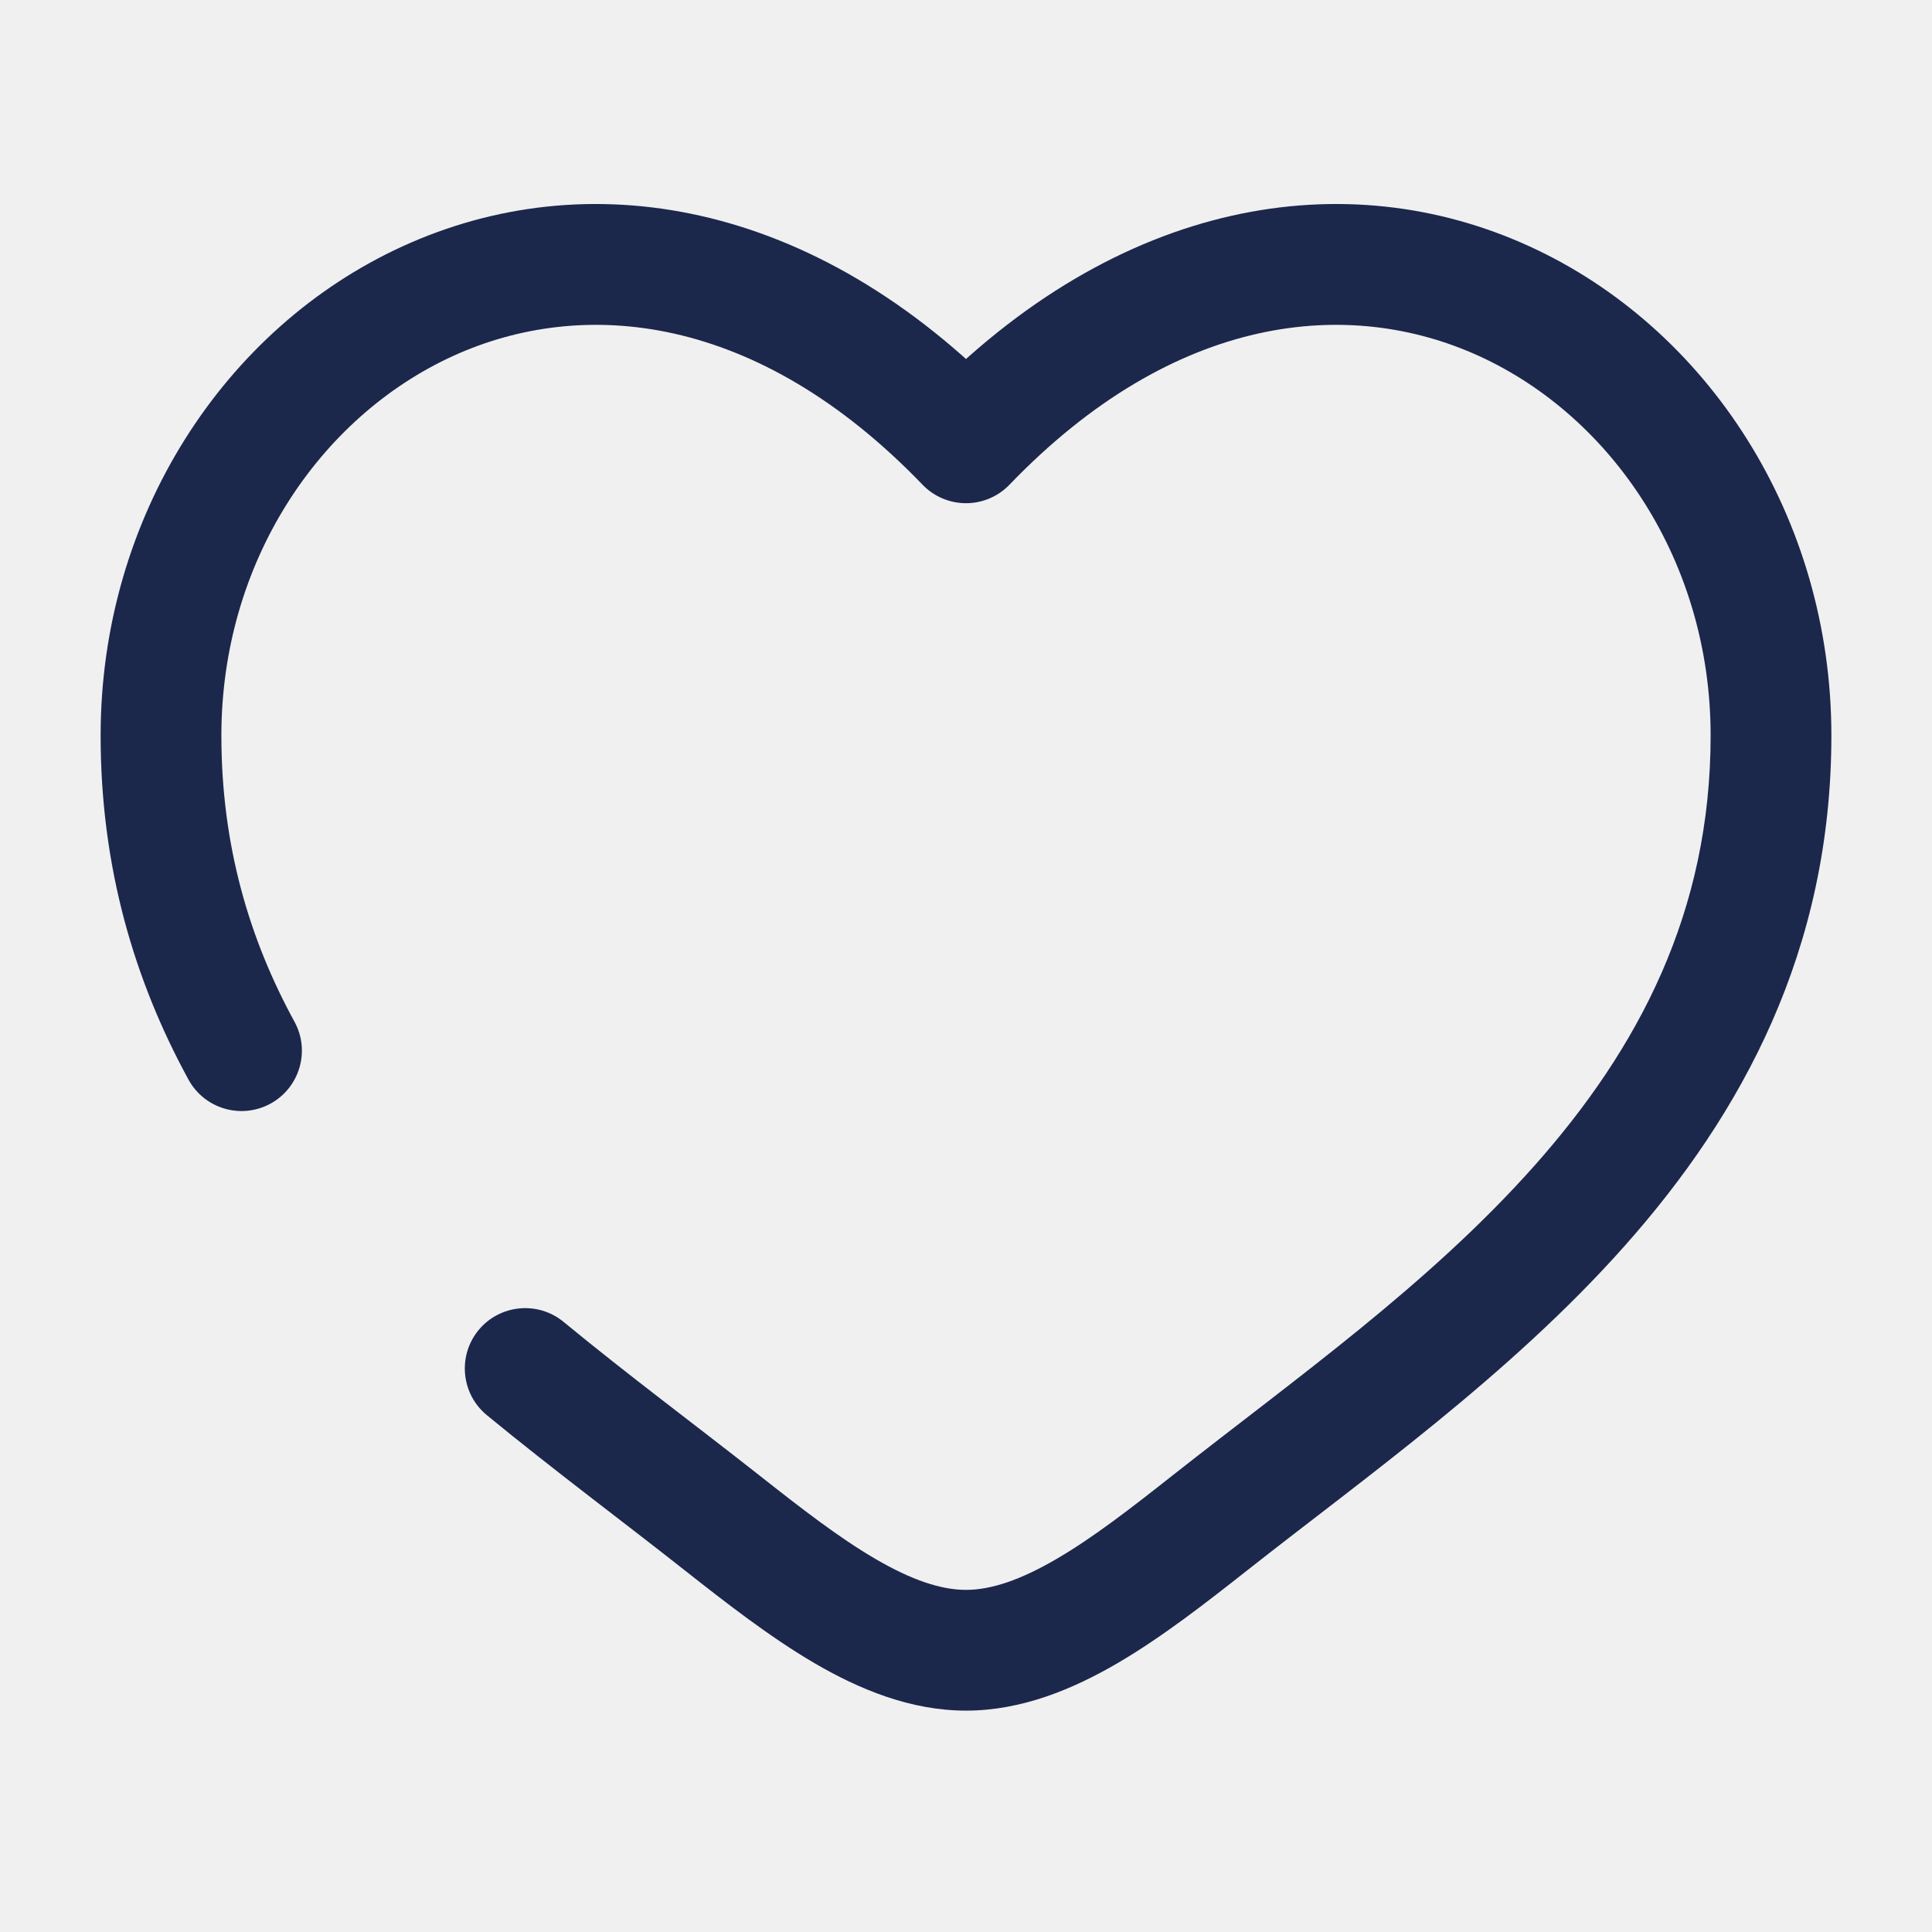
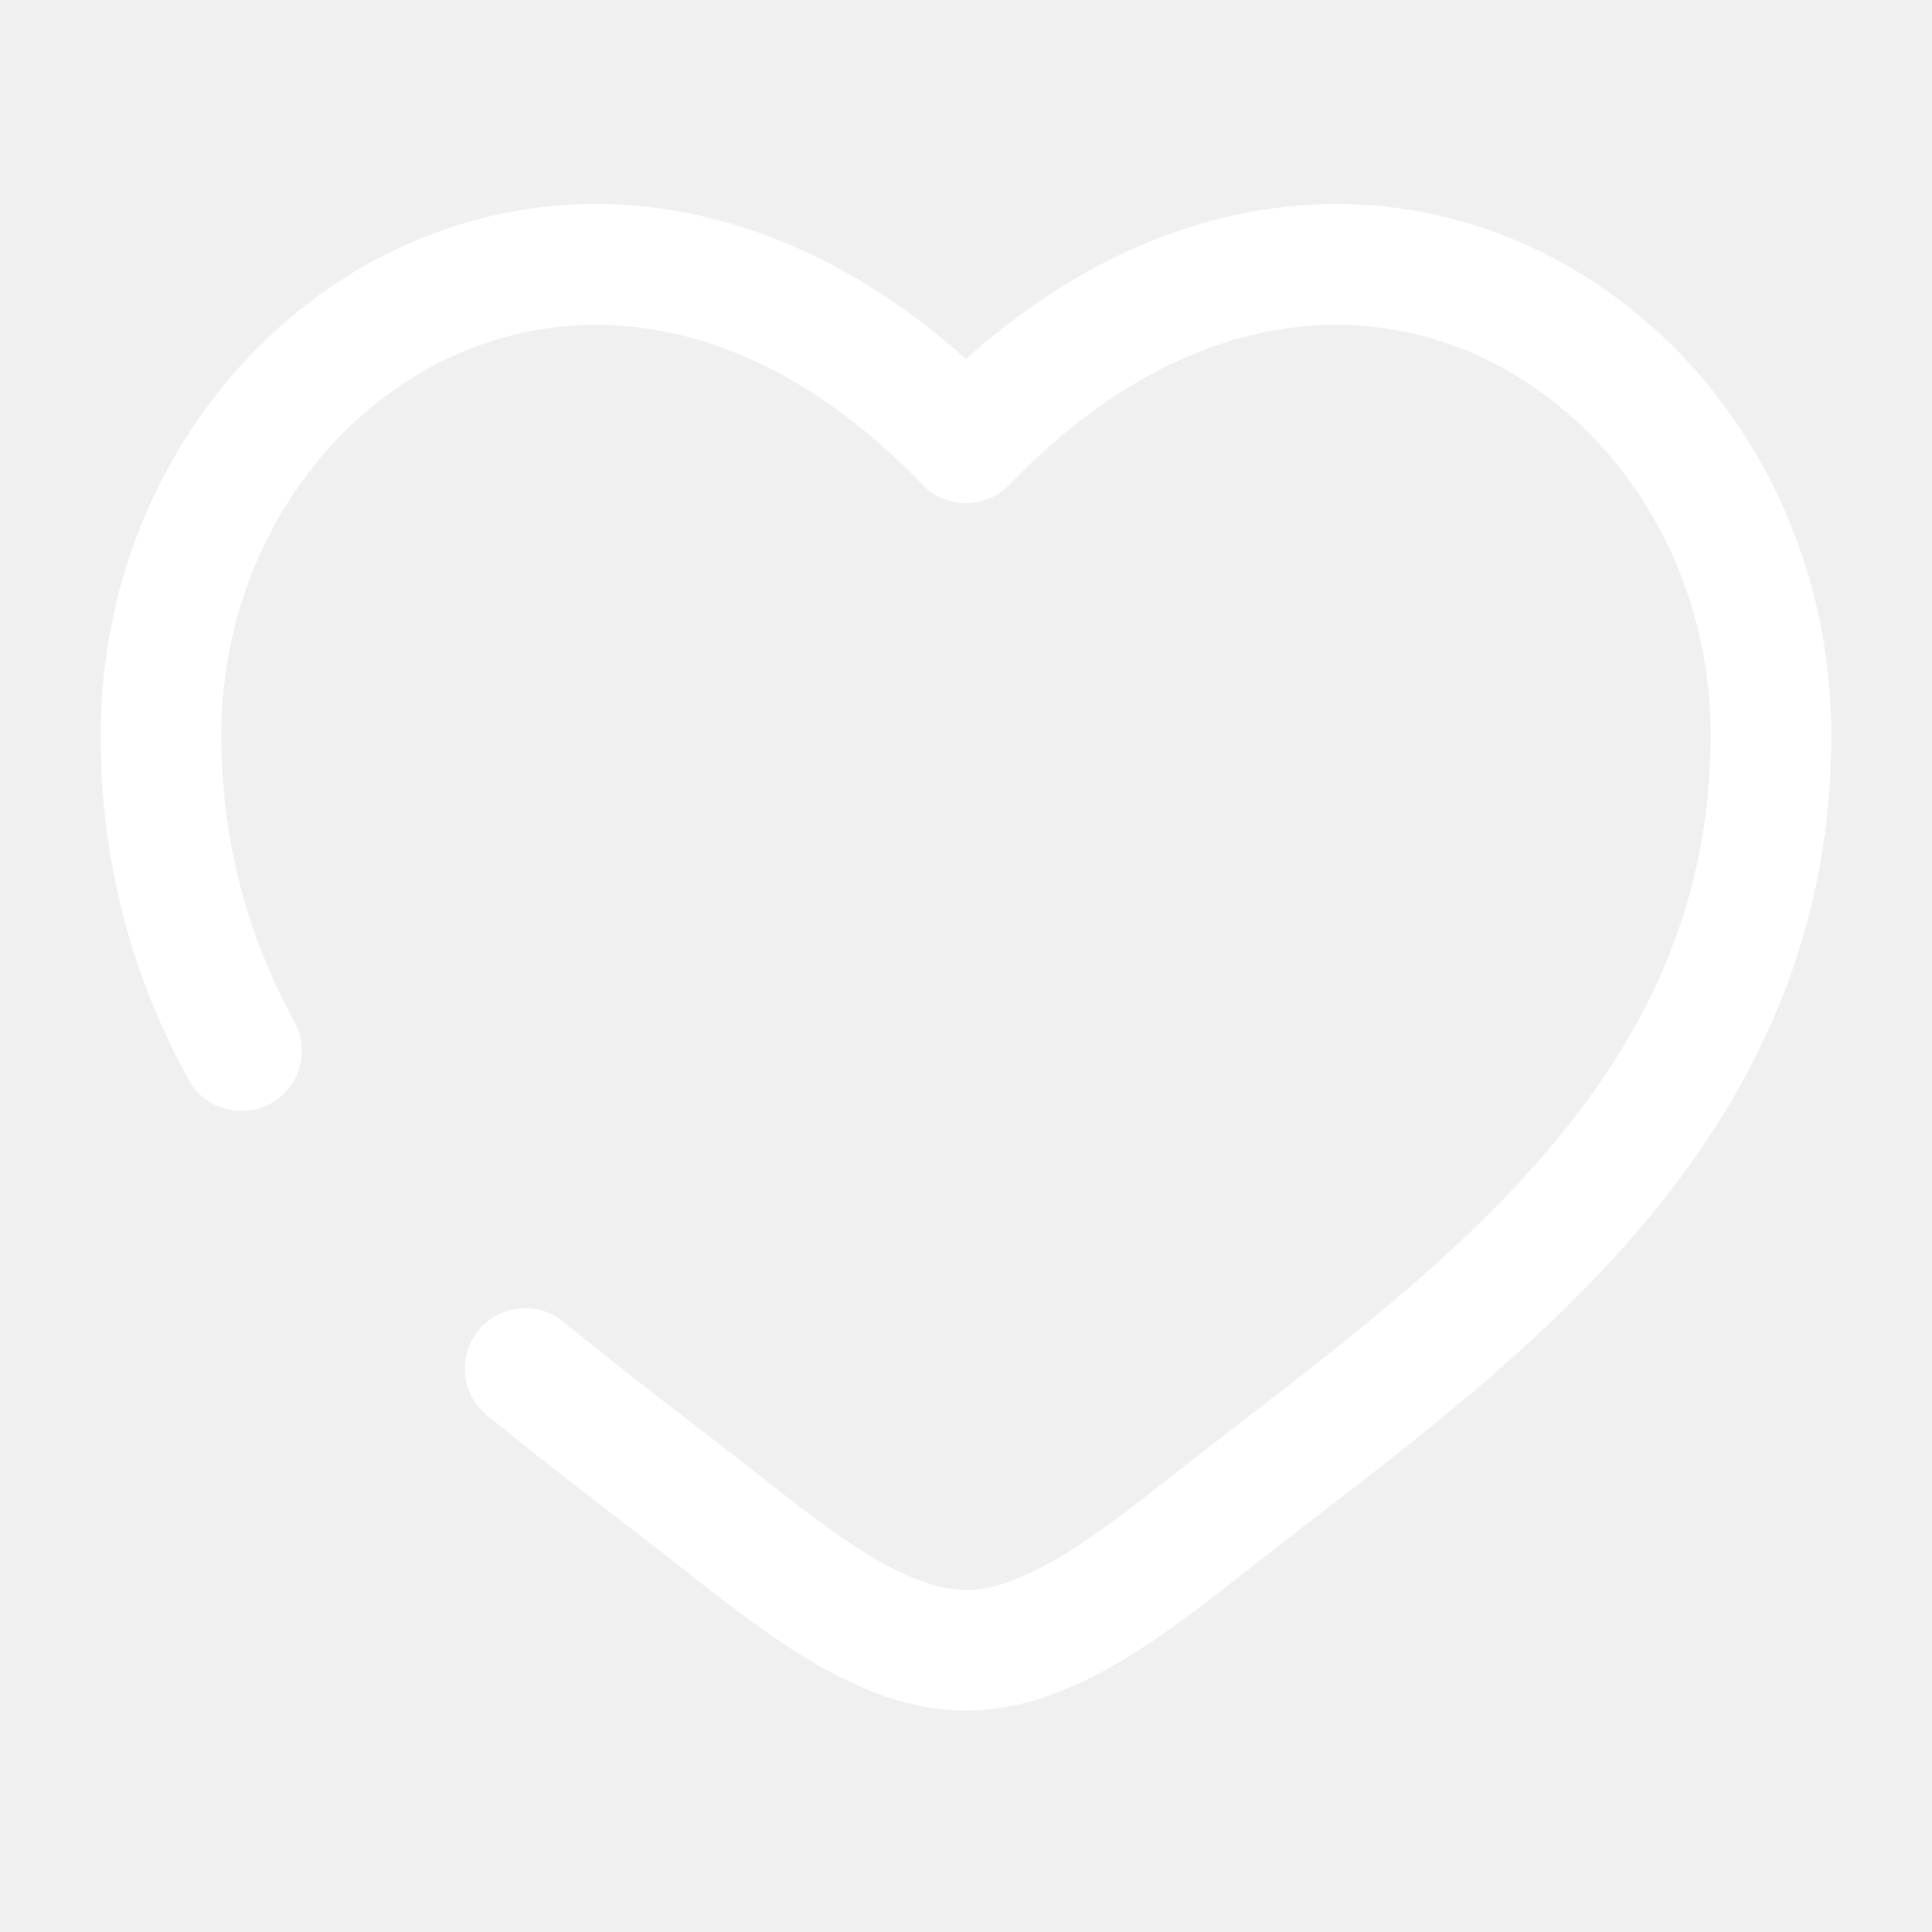
<svg xmlns="http://www.w3.org/2000/svg" width="24" height="24" viewBox="0 0 24 24" fill="none">
-   <path d="M8.962 18.911L9.426 18.322L8.962 18.911ZM12 5.501L11.46 6.021C11.601 6.168 11.796 6.251 12 6.251C12.204 6.251 12.399 6.168 12.54 6.021L12 5.501ZM15.038 18.911L15.503 19.5L15.038 18.911ZM7.001 16.421C6.681 16.158 6.208 16.204 5.945 16.523C5.682 16.843 5.728 17.316 6.047 17.579L7.001 16.421ZM2.342 13.412C2.541 13.775 2.996 13.908 3.36 13.71C3.723 13.511 3.857 13.055 3.658 12.692L2.342 13.412ZM2.75 9.137C2.75 6.986 3.965 5.183 5.624 4.424C7.236 3.687 9.402 3.883 11.46 6.021L12.54 4.981C10.098 2.444 7.264 2.025 5.001 3.06C2.785 4.073 1.25 6.425 1.25 9.137H2.75ZM8.497 19.5C9.01 19.904 9.56 20.334 10.117 20.66C10.674 20.985 11.31 21.25 12 21.25V19.75C11.69 19.75 11.326 19.629 10.874 19.365C10.421 19.101 9.952 18.737 9.426 18.322L8.497 19.5ZM15.503 19.5C16.929 18.375 18.753 17.087 20.183 15.476C21.64 13.836 22.75 11.803 22.75 9.137H21.25C21.25 11.335 20.351 13.028 19.062 14.48C17.747 15.96 16.09 17.127 14.574 18.322L15.503 19.5ZM22.75 9.137C22.75 6.425 21.215 4.073 18.999 3.06C16.736 2.025 13.902 2.444 11.46 4.981L12.54 6.021C14.598 3.883 16.764 3.687 18.376 4.424C20.035 5.183 21.25 6.986 21.25 9.137H22.75ZM14.574 18.322C14.048 18.737 13.579 19.101 13.126 19.365C12.674 19.629 12.31 19.75 12 19.75V21.25C12.69 21.25 13.326 20.985 13.883 20.66C14.441 20.334 14.99 19.904 15.503 19.5L14.574 18.322ZM9.426 18.322C8.63 17.695 7.821 17.096 7.001 16.421L6.047 17.579C6.878 18.262 7.755 18.914 8.497 19.5L9.426 18.322ZM3.658 12.692C3.097 11.666 2.75 10.503 2.75 9.137H1.25C1.25 10.775 1.67 12.183 2.342 13.412L3.658 12.692Z" fill="#1C274C" />
+   <path d="M8.962 18.911L9.426 18.322L8.962 18.911ZM12 5.501L11.46 6.021C11.601 6.168 11.796 6.251 12 6.251C12.204 6.251 12.399 6.168 12.54 6.021L12 5.501ZM15.038 18.911L15.503 19.5L15.038 18.911ZM7.001 16.421C6.681 16.158 6.208 16.204 5.945 16.523C5.682 16.843 5.728 17.316 6.047 17.579L7.001 16.421ZM2.342 13.412C2.541 13.775 2.996 13.908 3.36 13.71C3.723 13.511 3.857 13.055 3.658 12.692L2.342 13.412ZM2.75 9.137C2.75 6.986 3.965 5.183 5.624 4.424C7.236 3.687 9.402 3.883 11.46 6.021L12.54 4.981C10.098 2.444 7.264 2.025 5.001 3.06C2.785 4.073 1.25 6.425 1.25 9.137H2.75ZM8.497 19.5C9.01 19.904 9.56 20.334 10.117 20.66C10.674 20.985 11.31 21.25 12 21.25V19.75C11.69 19.75 11.326 19.629 10.874 19.365C10.421 19.101 9.952 18.737 9.426 18.322L8.497 19.5ZM15.503 19.5C16.929 18.375 18.753 17.087 20.183 15.476C21.64 13.836 22.75 11.803 22.75 9.137H21.25C21.25 11.335 20.351 13.028 19.062 14.48C17.747 15.96 16.09 17.127 14.574 18.322L15.503 19.5ZM22.75 9.137C22.75 6.425 21.215 4.073 18.999 3.06C16.736 2.025 13.902 2.444 11.46 4.981L12.54 6.021C14.598 3.883 16.764 3.687 18.376 4.424C20.035 5.183 21.25 6.986 21.25 9.137H22.75ZM14.574 18.322C14.048 18.737 13.579 19.101 13.126 19.365C12.674 19.629 12.31 19.75 12 19.75V21.25C12.69 21.25 13.326 20.985 13.883 20.66C14.441 20.334 14.99 19.904 15.503 19.5L14.574 18.322ZM9.426 18.322C8.63 17.695 7.821 17.096 7.001 16.421L6.047 17.579C6.878 18.262 7.755 18.914 8.497 19.5L9.426 18.322ZM3.658 12.692C3.097 11.666 2.75 10.503 2.75 9.137H1.25C1.25 10.775 1.67 12.183 2.342 13.412L3.658 12.692Z" fill="white" />
</svg>
